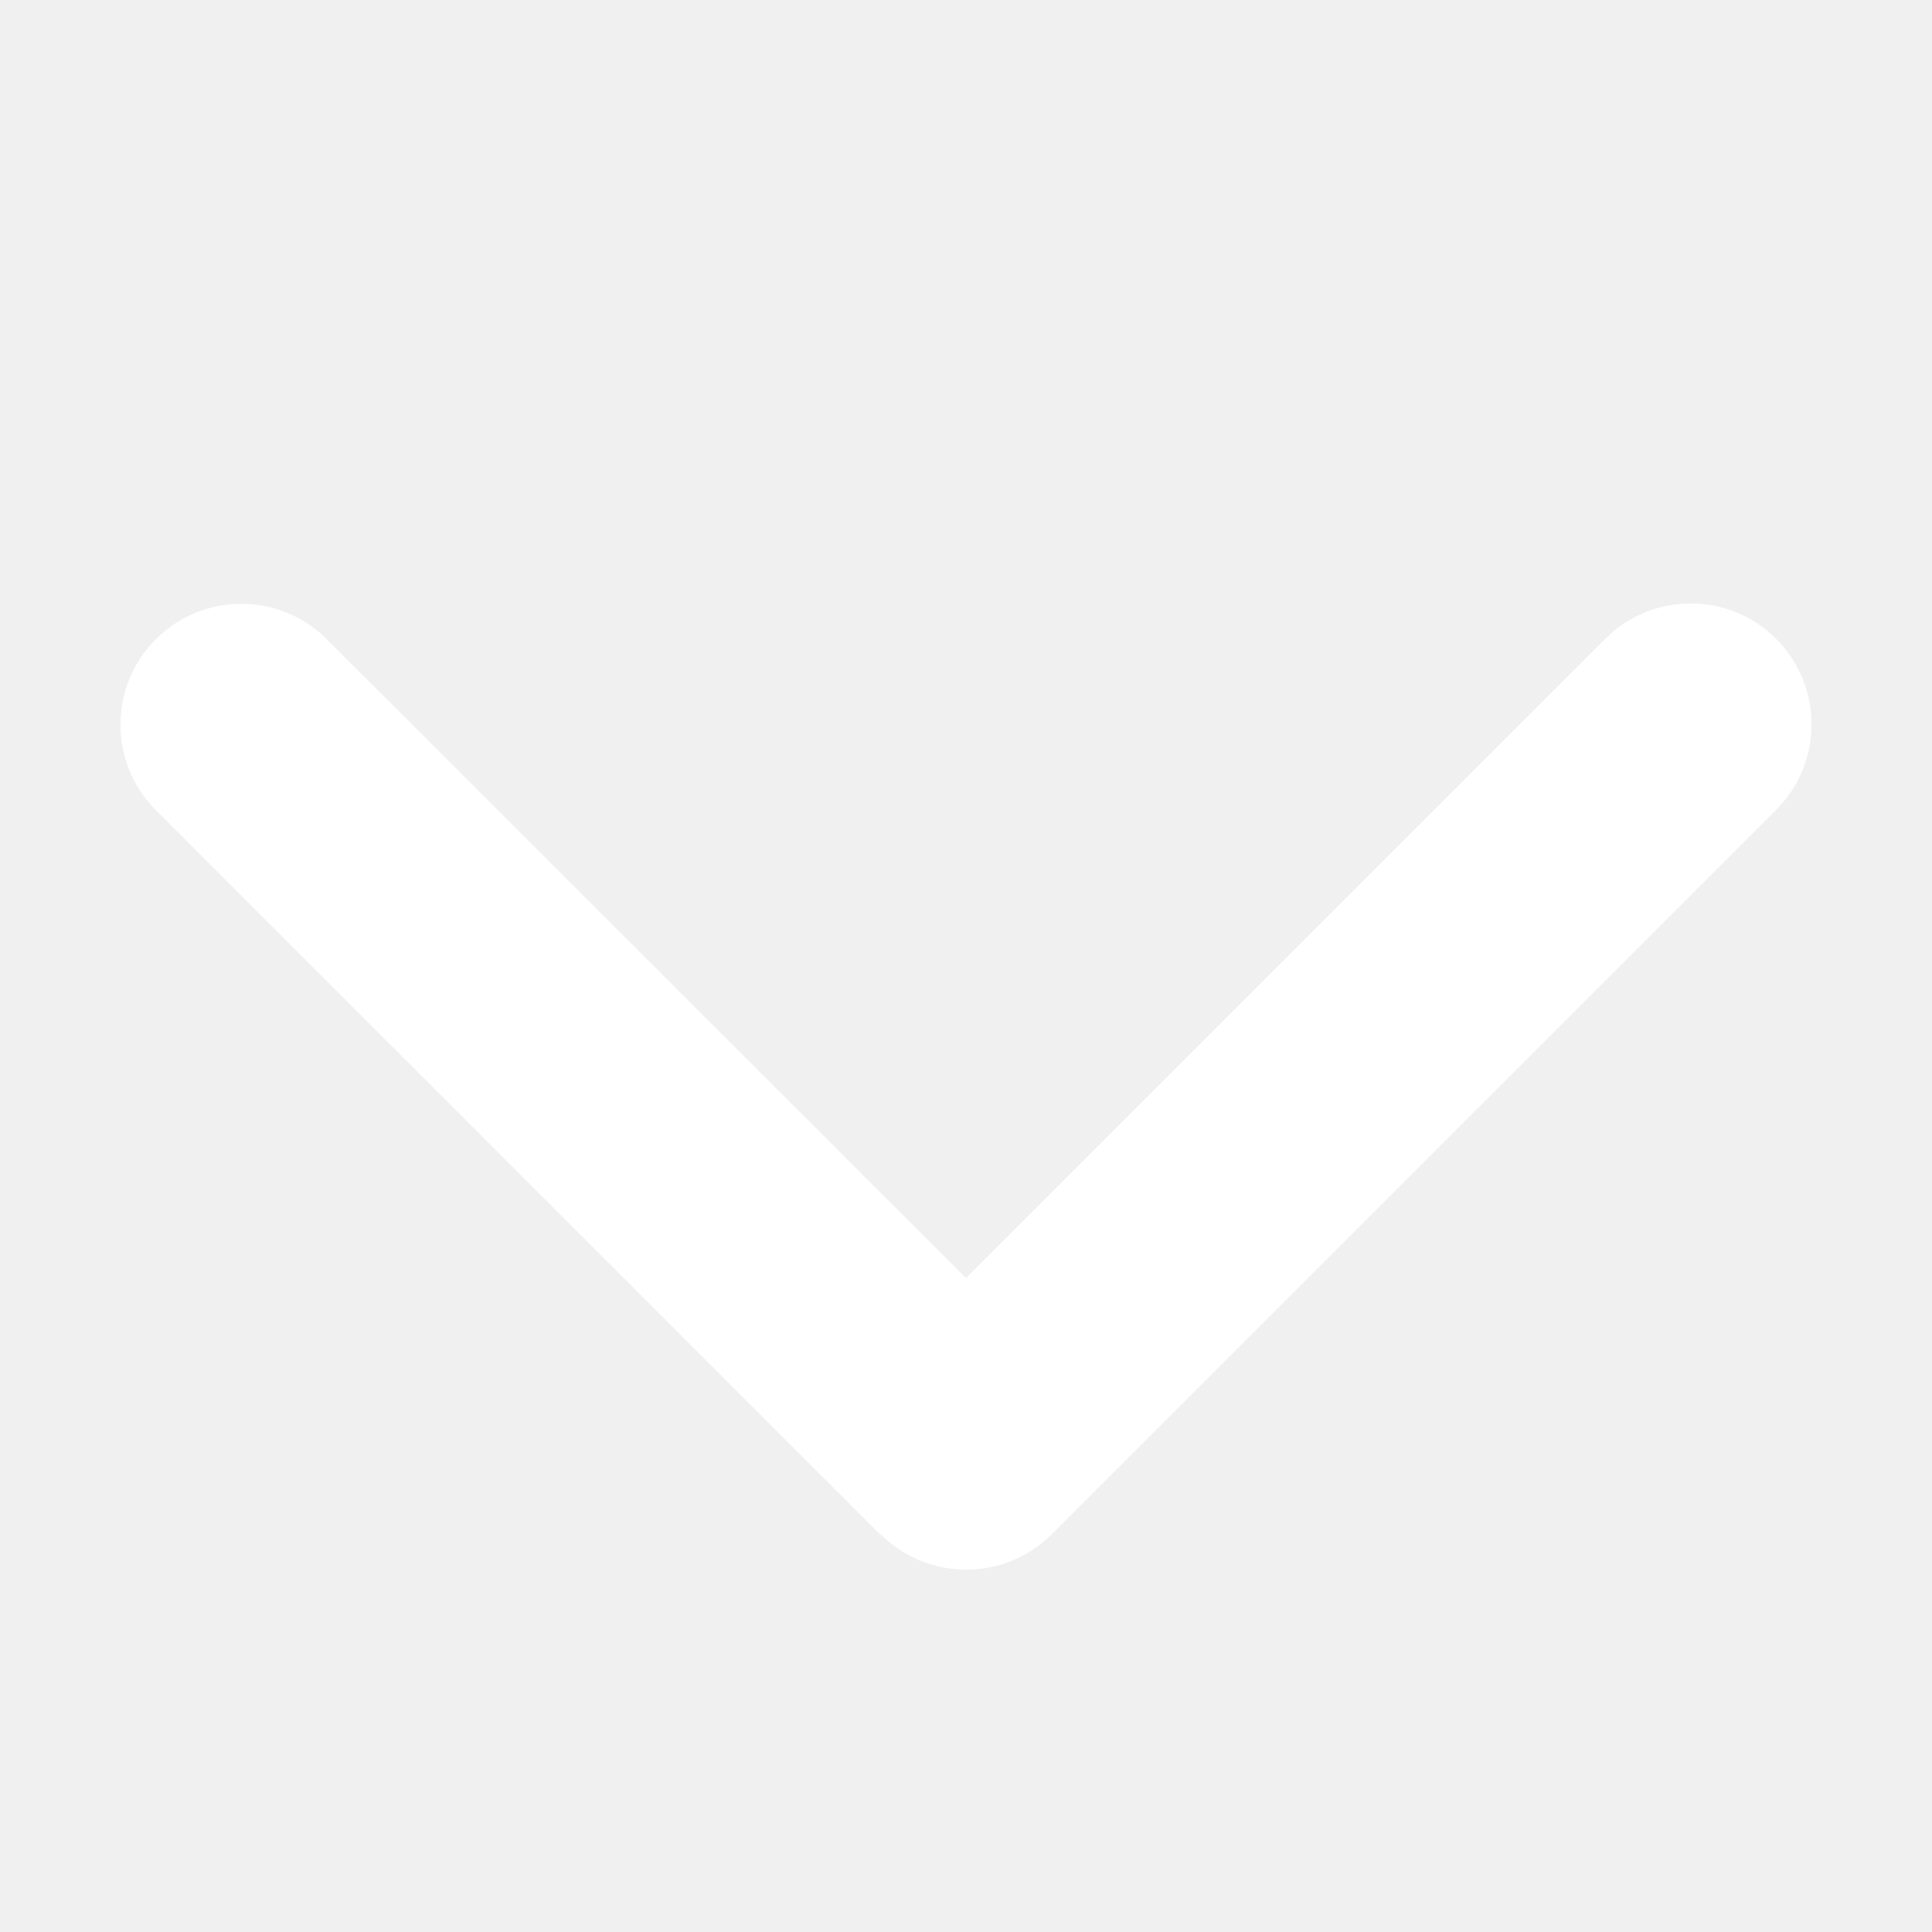
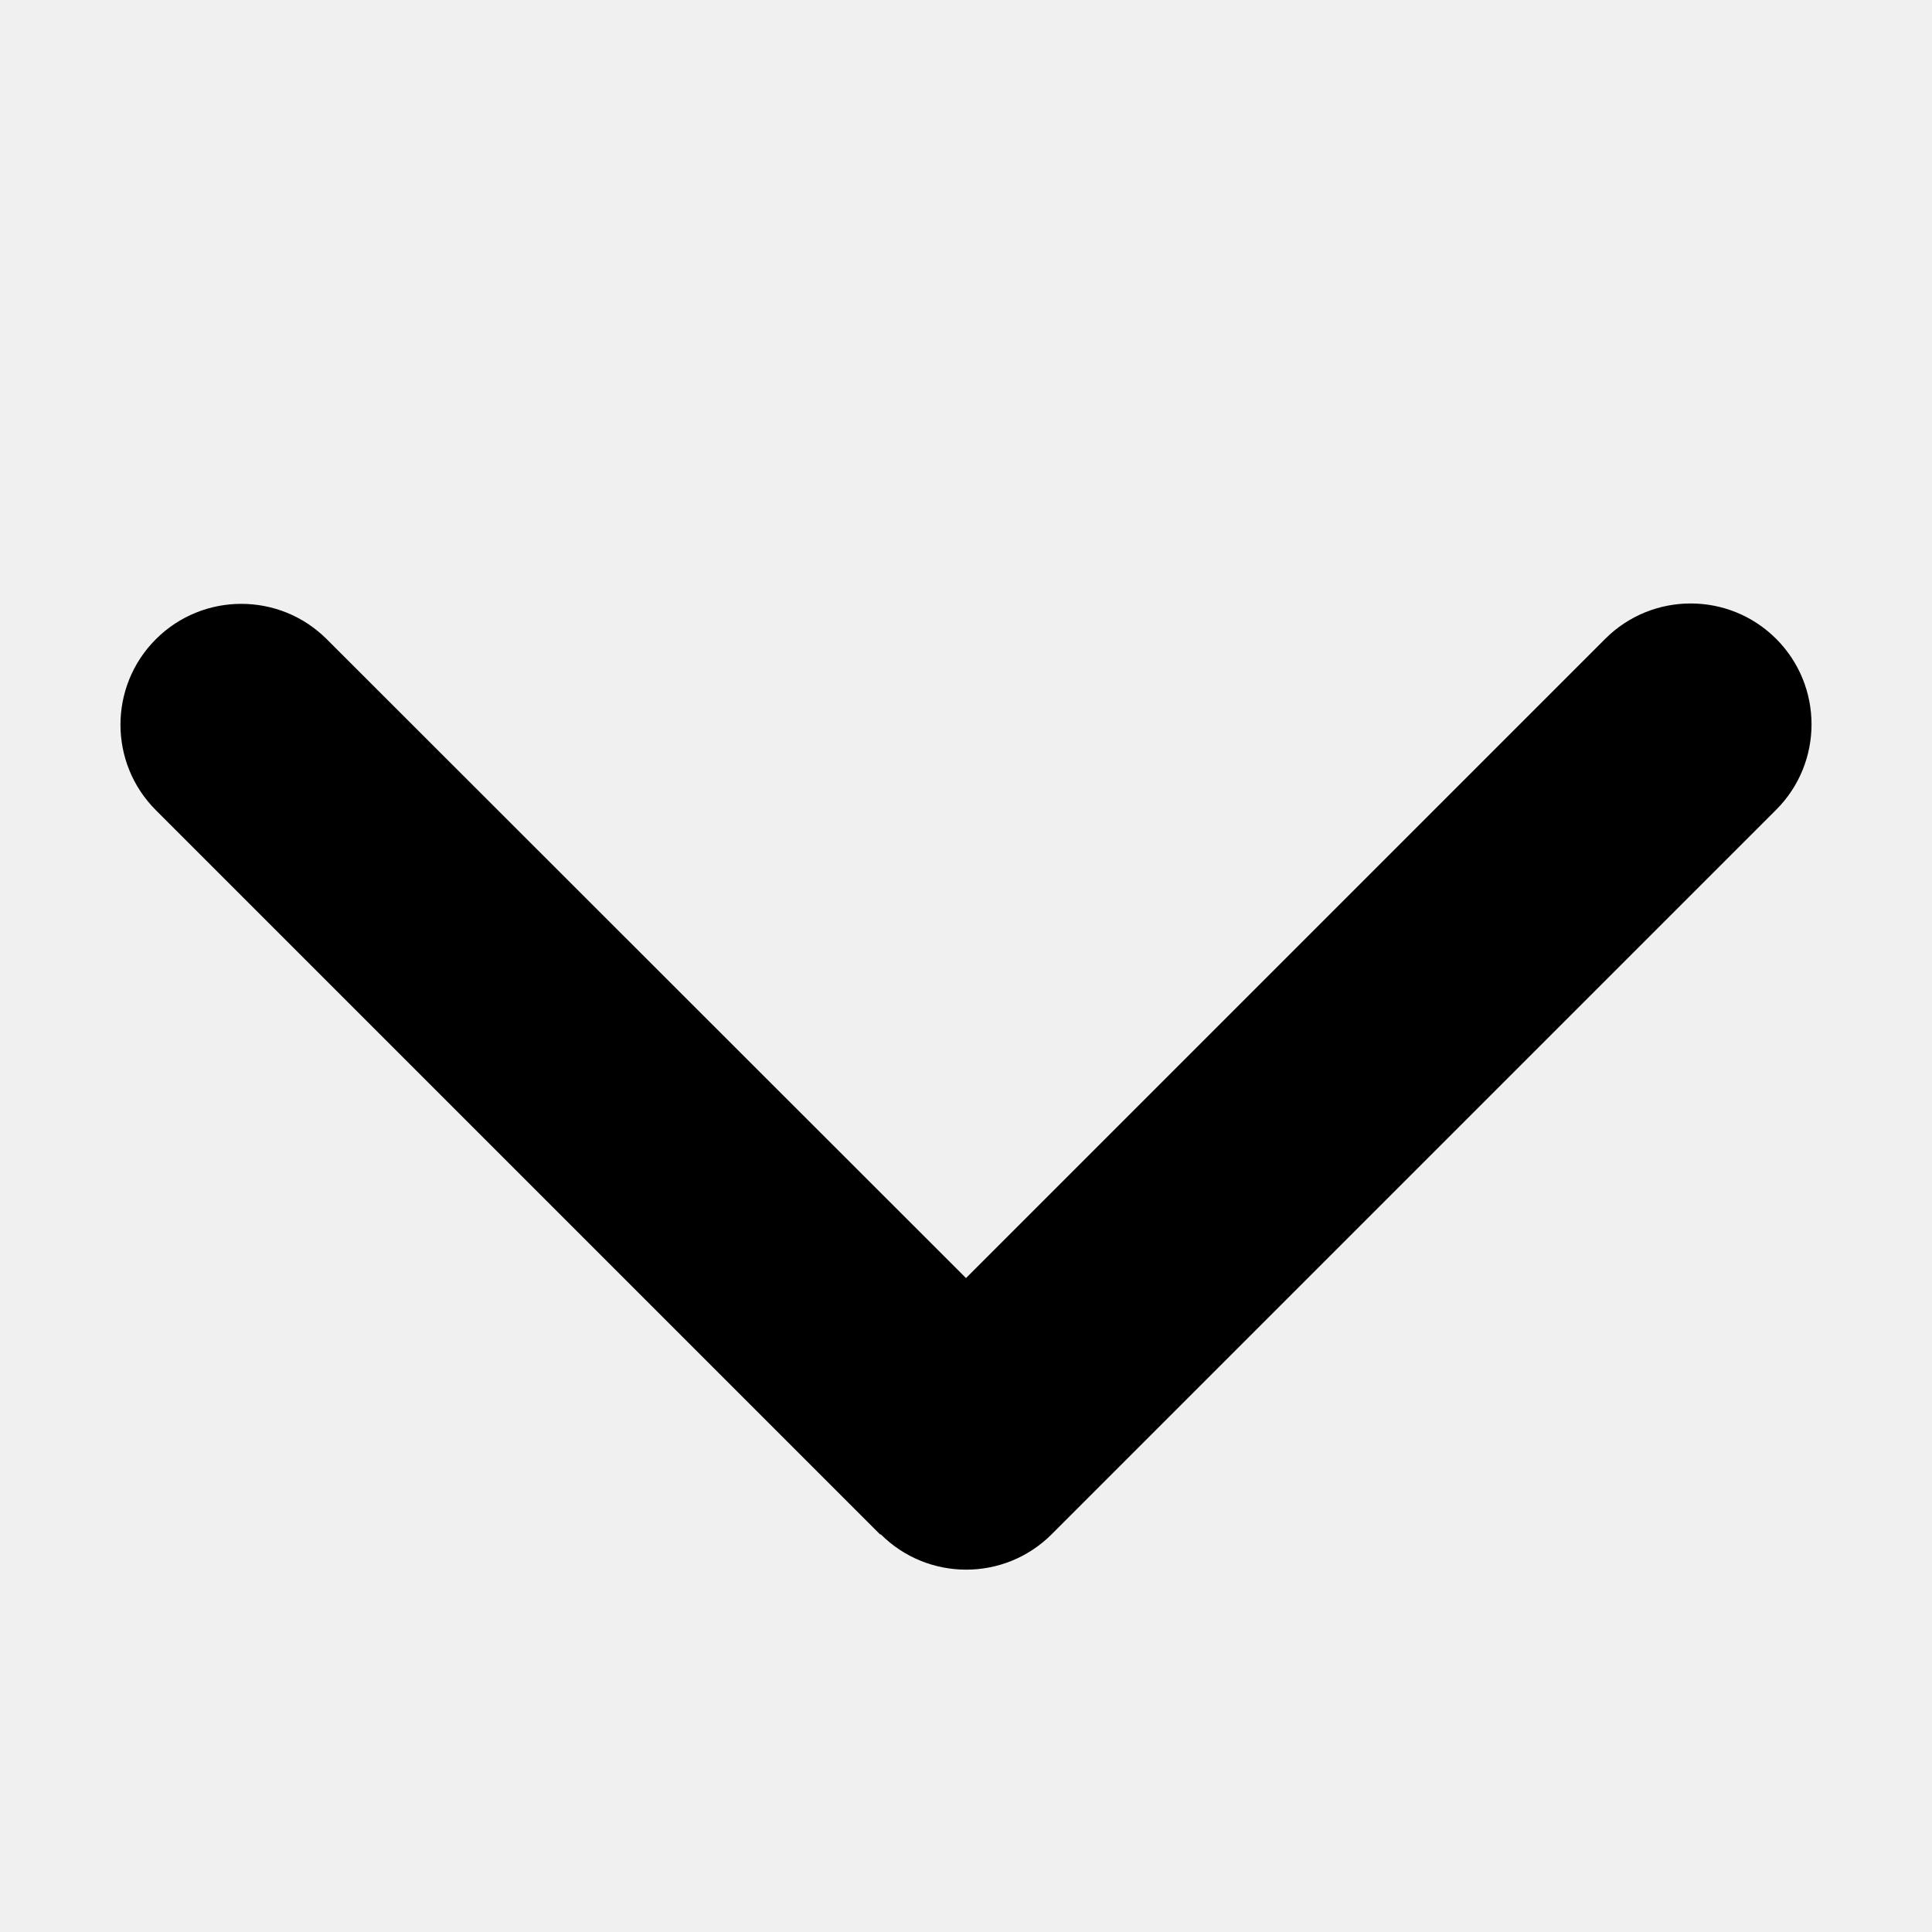
<svg xmlns="http://www.w3.org/2000/svg" viewBox="0 0 512 512">
-   <path fill="white" d="M233.4 406.6c12.5 12.5 32.8 12.5 45.3 0l192-192c12.5-12.5 12.5-32.8 0-45.3s-32.8-12.5-45.3 0L256 338.7 86.6 169.4c-12.5-12.5-32.8-12.5-45.3 0s-12.5 32.8 0 45.3l192 192z" />
+   <path fill="black" d="M233.4 406.6c12.5 12.5 32.8 12.5 45.3 0l192-192c12.5-12.5 12.5-32.8 0-45.3s-32.8-12.5-45.3 0L256 338.7 86.6 169.4c-12.5-12.5-32.8-12.5-45.3 0s-12.5 32.8 0 45.3l192 192z" />
</svg>
